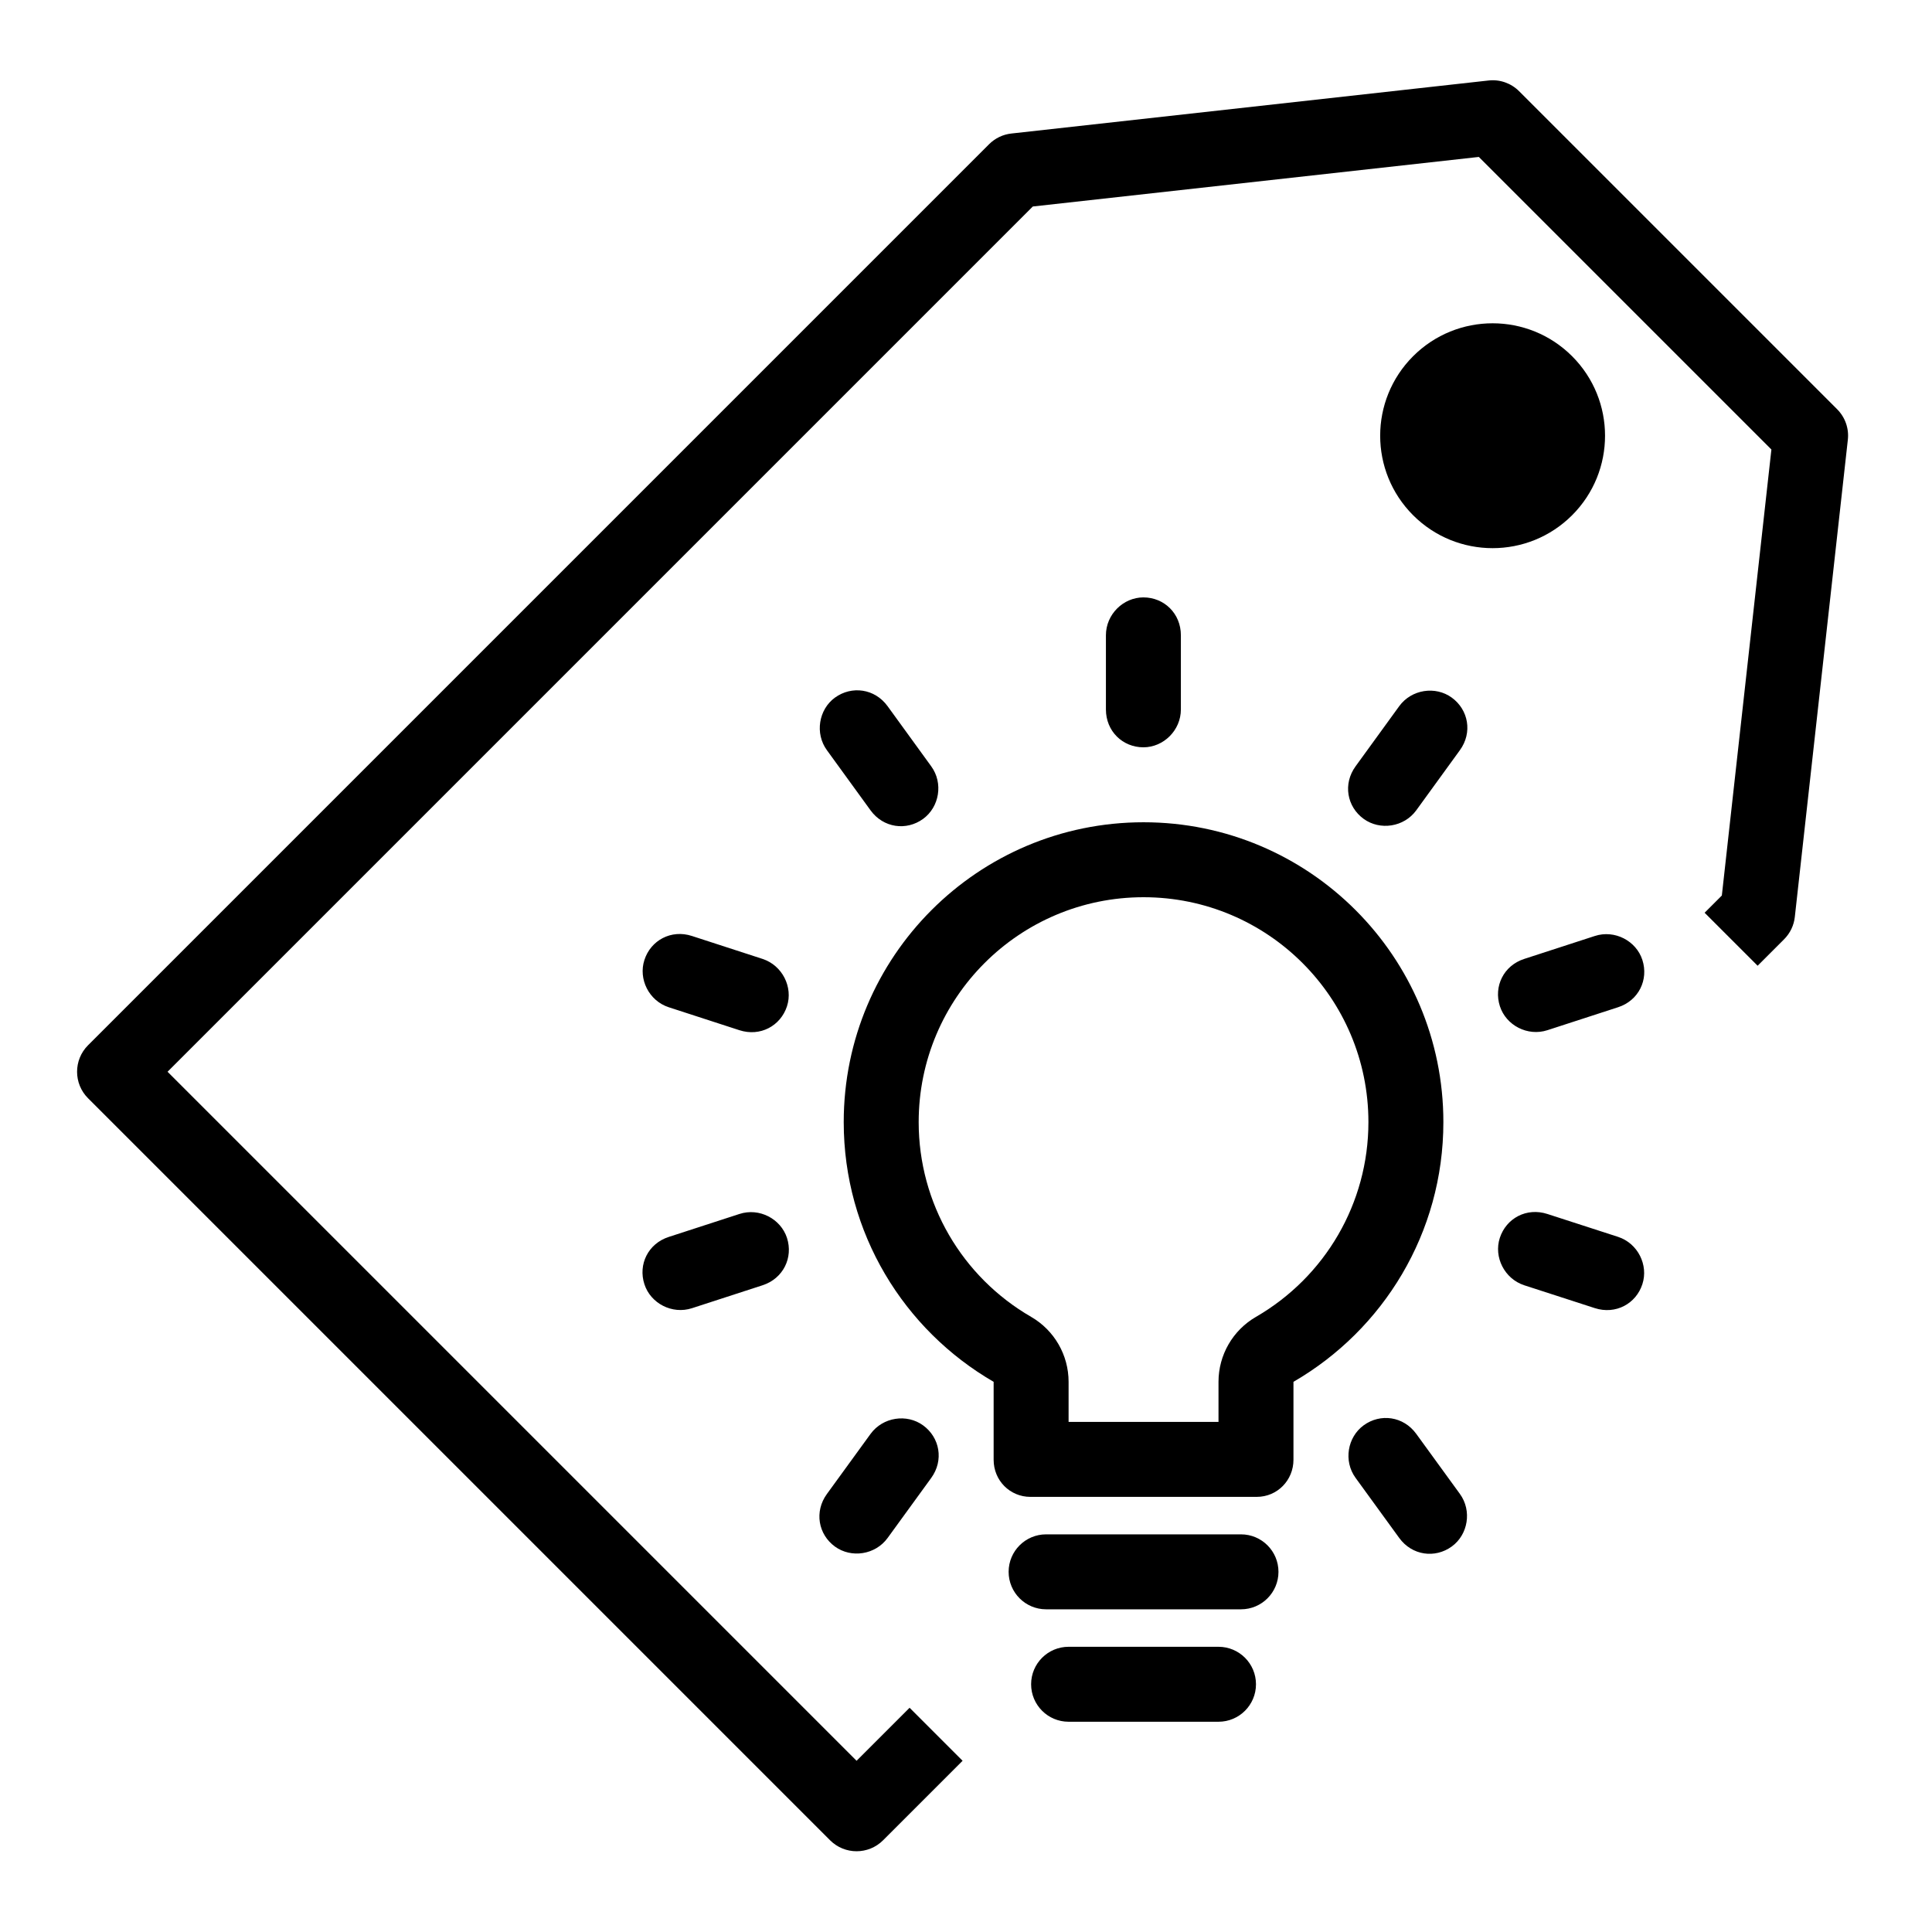
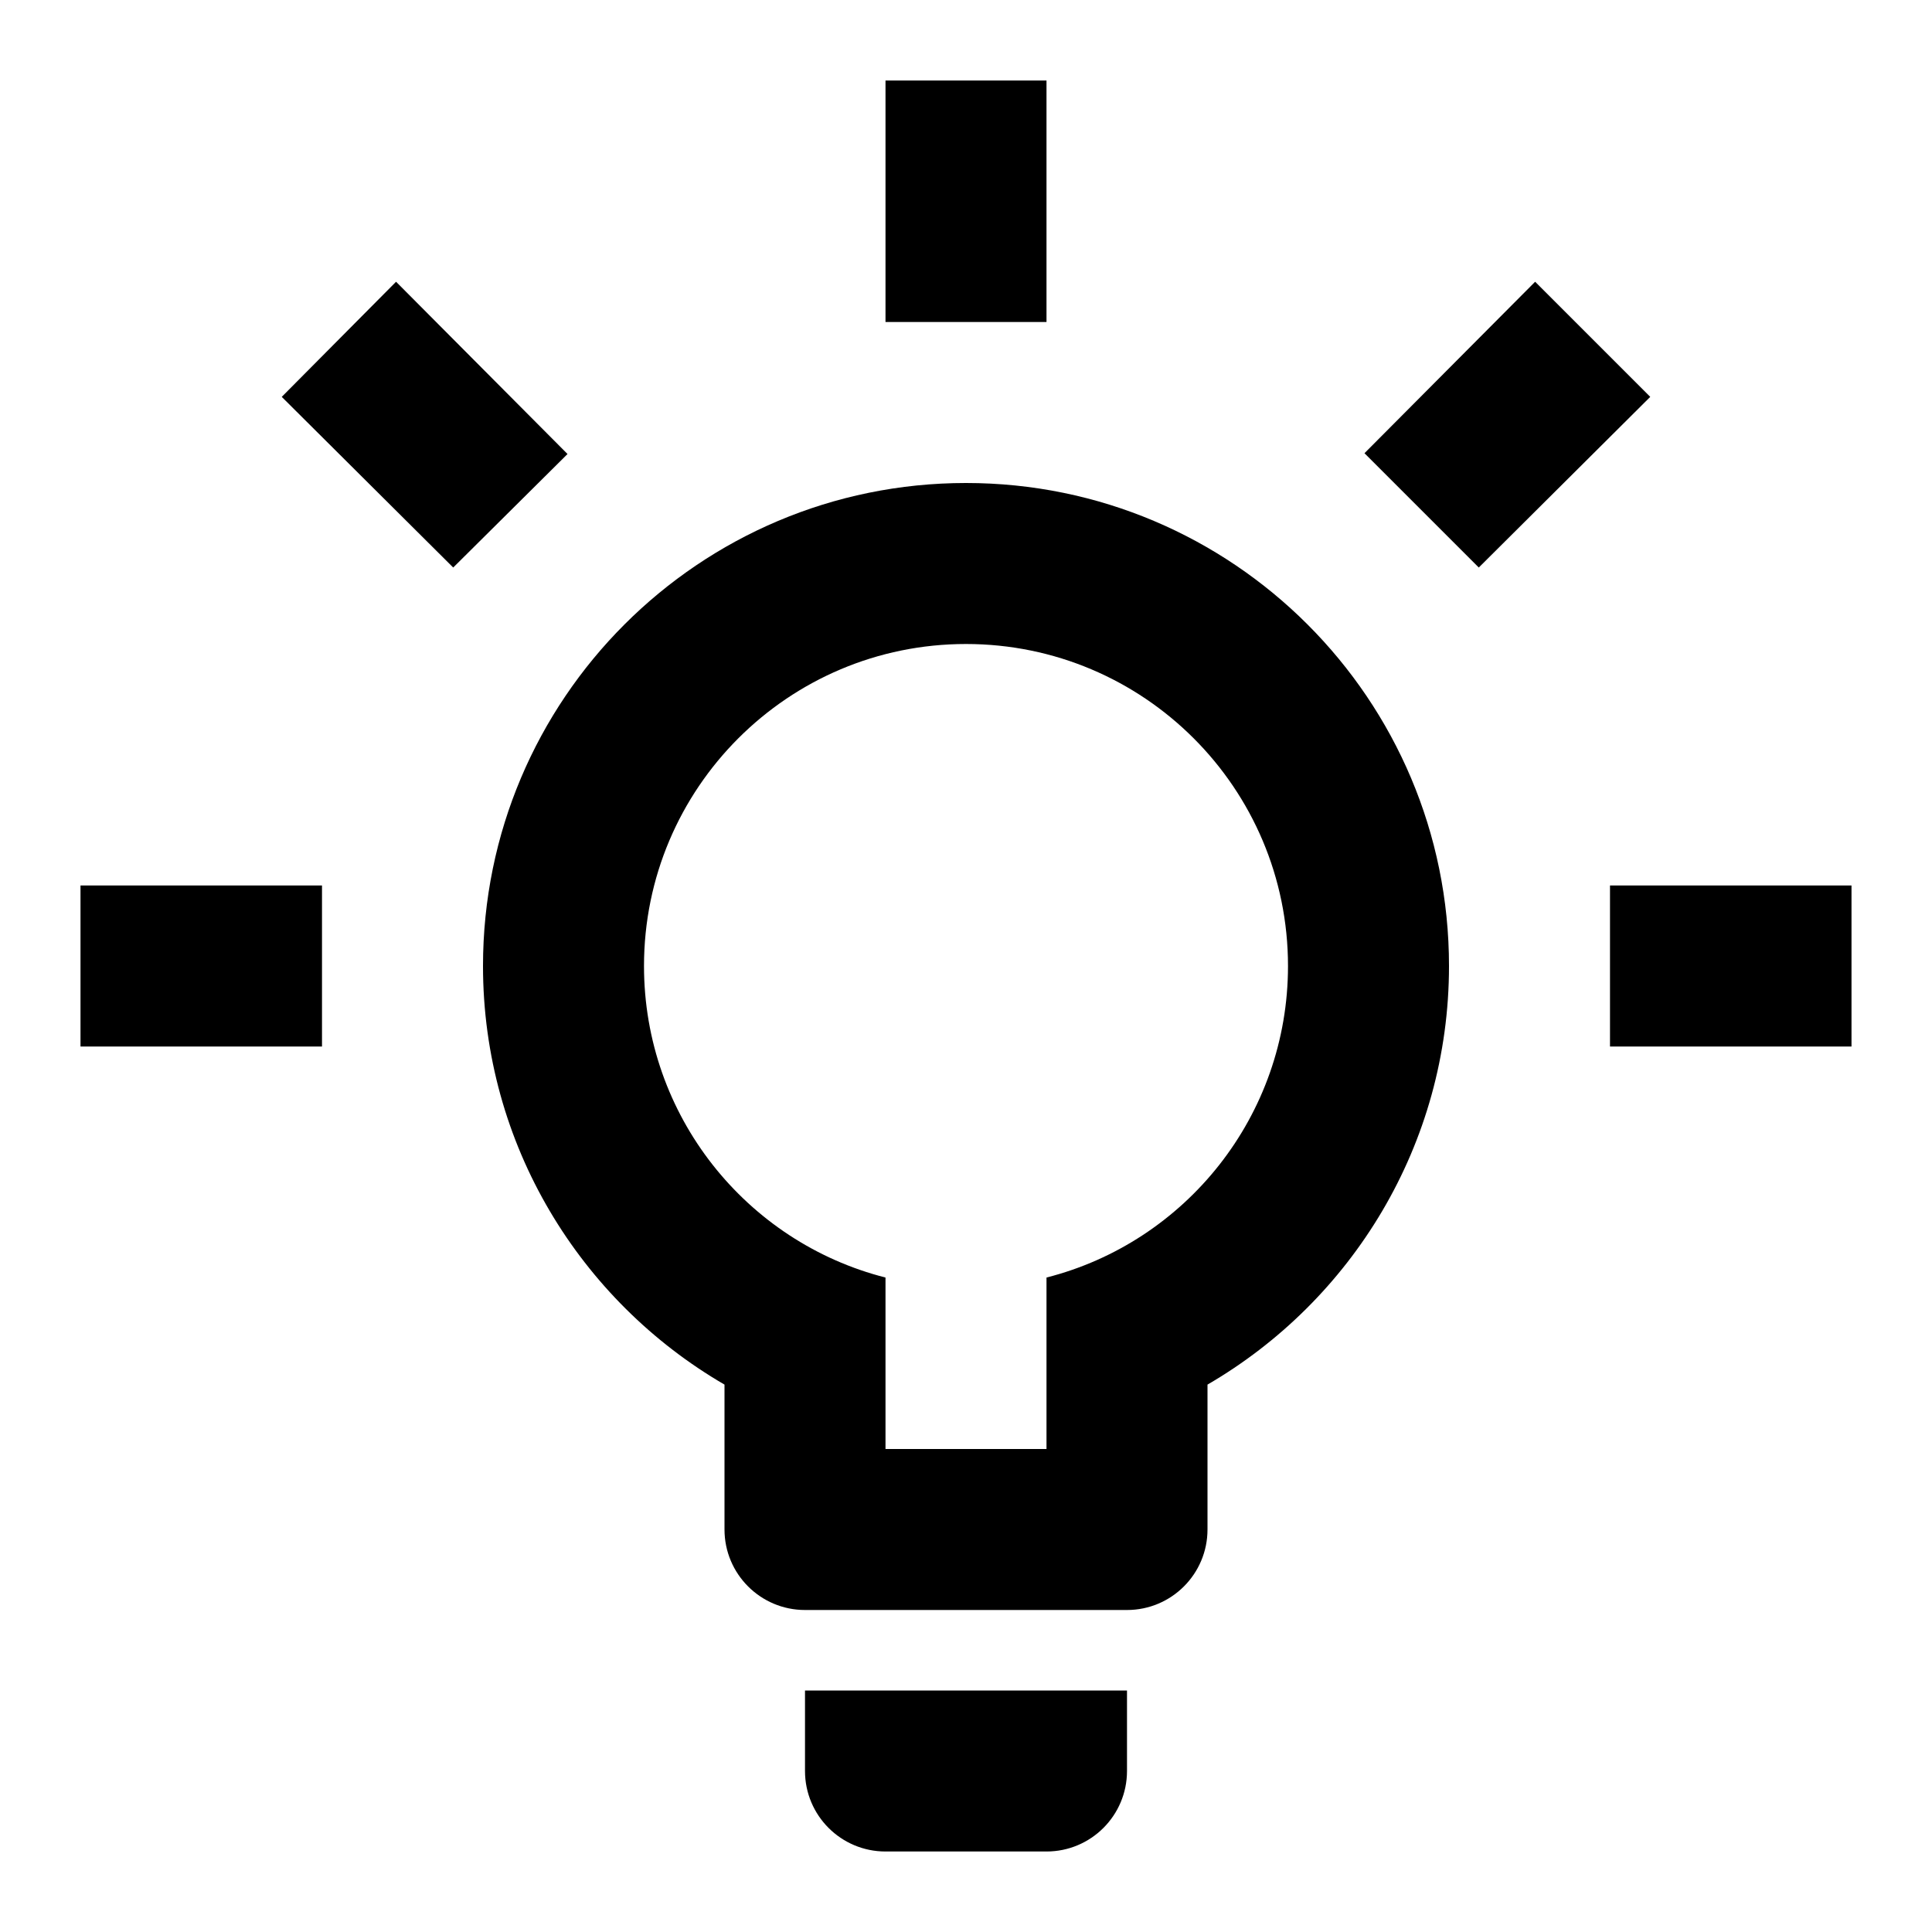
- <svg xmlns="http://www.w3.org/2000/svg" version="1.1" width="24" height="24" viewBox="0 0 24 24" id="svg4">
-   <defs id="defs8" />
-   <g id="g925" transform="matrix(0.9311343,0,0,0.9311343,67.55638,25.7124)">
-     <g id="g898" style="fill:none;fill-rule:evenodd;stroke:none;stroke-width:1" transform="translate(-71.79661,-26.64407)">
-       <g id="g896" transform="translate(-168,-264)" style="fill:#000000">
-         <g id="g894" transform="translate(167.6702,260.2212)">
-           <g id="g886" transform="translate(7.829823,10.77875)">
-             <path id="path878" d="M 6.498,0.505 C 6.498,0.226 6.73,0 6.998,0 c 0.276,0 0.5,0.214 0.5,0.505 V 1.495 C 7.498,1.774 7.266,2 6.998,2 c -0.276,0 -0.5,-0.214 -0.5,-0.505 z M 10.411,1.451 c 0.164,-0.225 0.484,-0.272 0.701,-0.114 0.223,0.162 0.279,0.467 0.108,0.702 L 10.638,2.841 C 10.474,3.066 10.154,3.112 9.937,2.955 9.713,2.793 9.658,2.488 9.829,2.253 Z m 2.61,3.066 c 0.265,-0.086 0.552,0.065 0.634,0.32 0.085,0.263 -0.049,0.542 -0.325,0.631 l -0.942,0.306 c -0.265,0.086 -0.552,-0.065 -0.634,-0.32 -0.085,-0.263 0.049,-0.542 0.325,-0.631 z m 0.309,4.014 c 0.265,0.086 0.408,0.377 0.325,0.631 -0.085,0.263 -0.358,0.409 -0.634,0.32 L 12.079,9.177 C 11.814,9.09 11.67,8.8 11.753,8.545 11.839,8.282 12.111,8.136 12.388,8.226 Z m -2.11,3.429 c 0.164,0.225 0.109,0.545 -0.108,0.702 -0.223,0.162 -0.53,0.121 -0.701,-0.114 L 9.829,11.747 C 9.665,11.522 9.72,11.203 9.937,11.045 10.16,10.883 10.467,10.924 10.638,11.159 Z M 3.585,12.549 C 3.421,12.774 3.1,12.821 2.883,12.663 2.66,12.501 2.605,12.196 2.776,11.961 l 0.582,-0.801 c 0.164,-0.225 0.484,-0.272 0.701,-0.114 0.223,0.162 0.279,0.467 0.108,0.702 z M 0.975,9.483 C 0.71,9.569 0.423,9.418 0.341,9.163 0.255,8.9 0.39,8.621 0.666,8.532 L 1.608,8.226 C 1.873,8.139 2.16,8.29 2.243,8.545 2.328,8.808 2.194,9.087 1.917,9.177 Z M 0.666,5.468 C 0.401,5.382 0.258,5.092 0.341,4.837 0.426,4.574 0.699,4.427 0.975,4.517 L 1.917,4.823 C 2.182,4.91 2.326,5.2 2.243,5.455 2.157,5.718 1.885,5.864 1.608,5.774 Z M 2.776,2.039 C 2.612,1.814 2.667,1.494 2.883,1.337 3.107,1.175 3.414,1.216 3.585,1.451 L 4.167,2.253 C 4.331,2.478 4.276,2.797 4.059,2.955 3.836,3.117 3.529,3.076 3.358,2.841 Z" />
-             <path id="path880" d="M 8,11 V 10.465 C 8,10.108 8.19,9.778 8.499,9.599 9.421,9.066 10,8.084 10,7 10,5.343 8.657,4 7,4 5.343,4 4,5.343 4,7 4,8.084 4.579,9.066 5.501,9.599 5.81,9.778 6,10.108 6,10.465 V 11 Z M 3,7 C 3,4.791 4.791,3 7,3 c 2.209,0 4,1.791 4,4 0,1.481 -0.804,2.773 -2,3.465 v 1.04 C 9,11.778 8.785,12 8.51,12 H 5.49 C 5.22,12 5,11.784 5,11.505 v -1.04 C 3.804,9.773 3,8.481 3,7 Z" style="fill-rule:nonzero" />
-             <rect id="rect882" rx="0.5" height="1" width="3.6" y="12.5" x="5.2" />
-             <rect id="rect884" rx="0.5" height="1" width="3" y="14" x="5.5" />
-           </g>
-           <g id="g892" transform="rotate(-45,20.84758,8.077029)">
-             <path id="path888" d="m 17,15 h 0.5 c 0.114,0 0.224,-0.039 0.312,-0.11 l 5,-4 C 22.931,10.796 23,10.652 23,10.5 v -6 C 23,4.348 22.931,4.204 22.812,4.11 l -5,-4 C 17.724,0.039 17.614,0 17.5,0 H 0.5 C 0.224,0 0,0.224 0,0.5 v 14 C 0,14.776 0.224,15 0.5,15 H 2 V 14 H 1 V 1 H 17.325 L 22,4.74 V 10.26 L 17.325,14 H 17 Z" style="fill-rule:nonzero" />
-             <circle id="circle890" r="1.5" cy="7.5" cx="19.5" />
-           </g>
-         </g>
-       </g>
-     </g>
-   </g>
+ <svg xmlns="http://www.w3.org/2000/svg" viewBox="0 0 24 24">
+   <path d="M20,11H23V13H20V11M1,11H4V13H1V11M13,1V4H11V1H13M4.92,3.5L7.05,5.64L5.63,7.05L3.5,4.93L4.92,3.5M16.95,5.63L19.07,3.5L20.5,4.93L18.37,7.05L16.95,5.63M12,6A6,6 0 0,1 18,12C18,14.22 16.79,16.16 15,17.2V19A1,1 0 0,1 14,20H10A1,1 0 0,1 9,19V17.2C7.21,16.16 6,14.22 6,12A6,6 0 0,1 12,6M14,21V22A1,1 0 0,1 13,23H11A1,1 0 0,1 10,22V21H14M11,18H13V15.87C14.73,15.43 16,13.86 16,12A4,4 0 0,0 12,8A4,4 0 0,0 8,12C8,13.86 9.27,15.43 11,15.87V18Z" />
</svg>
